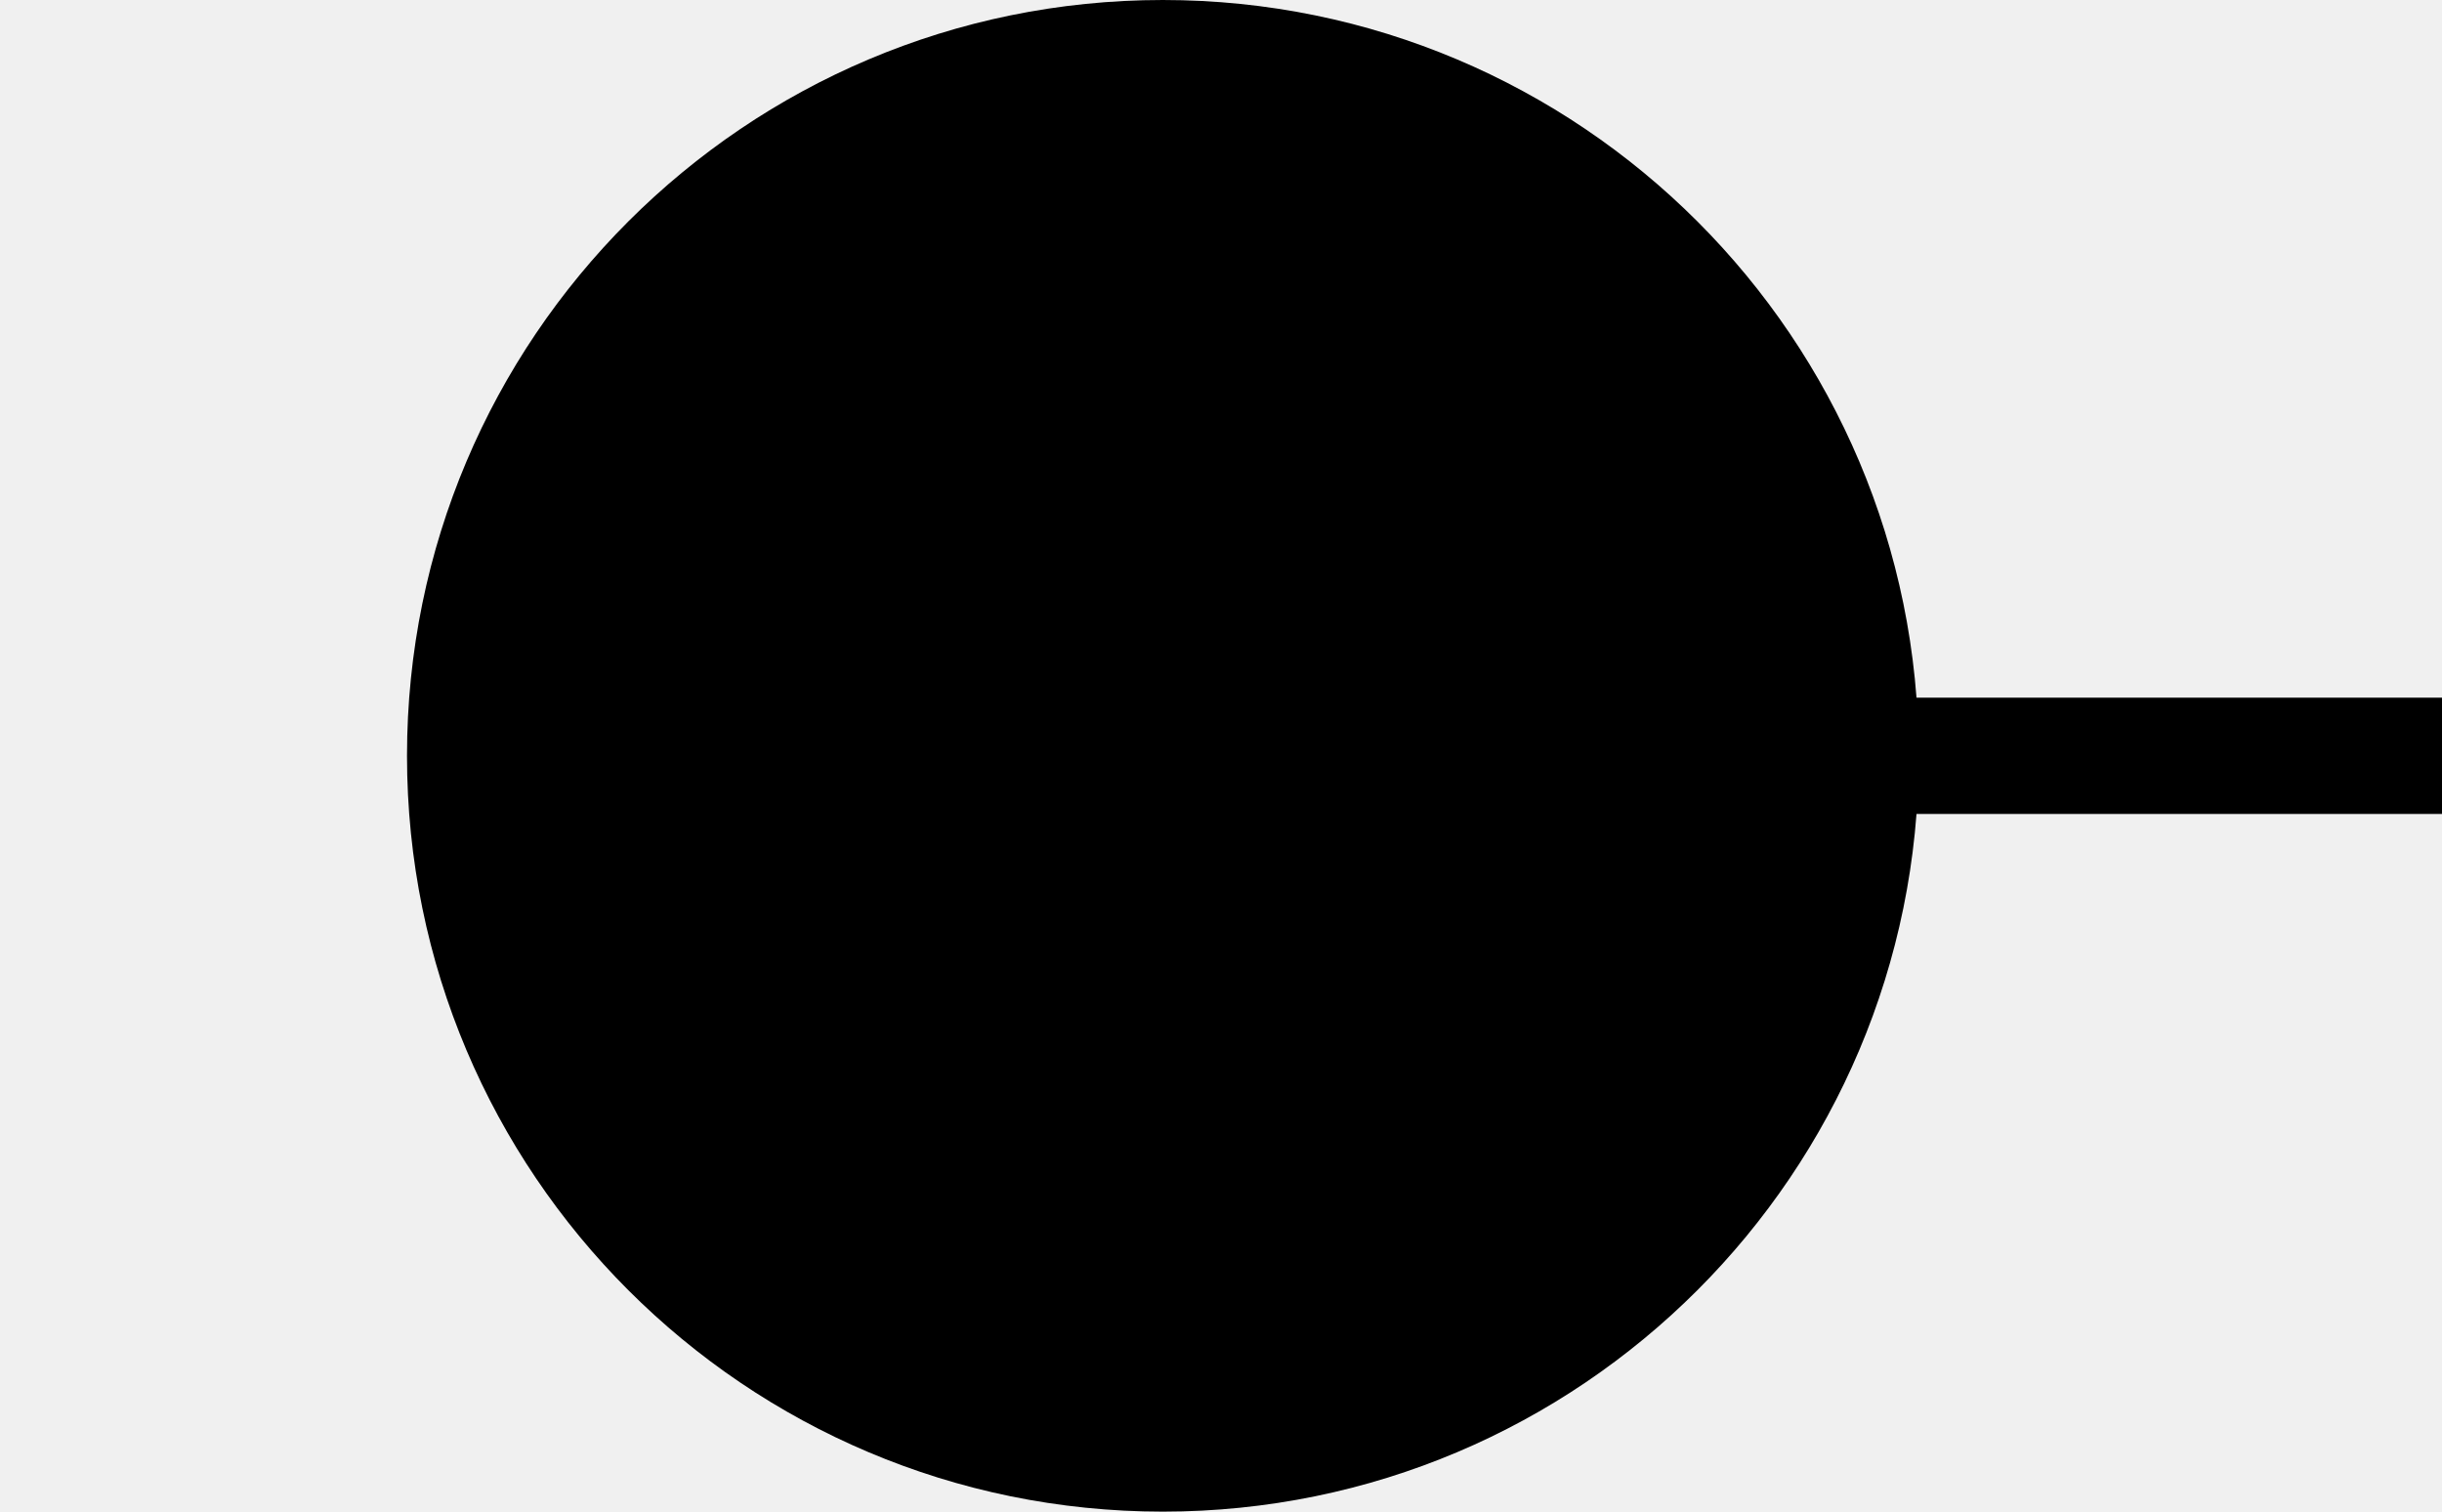
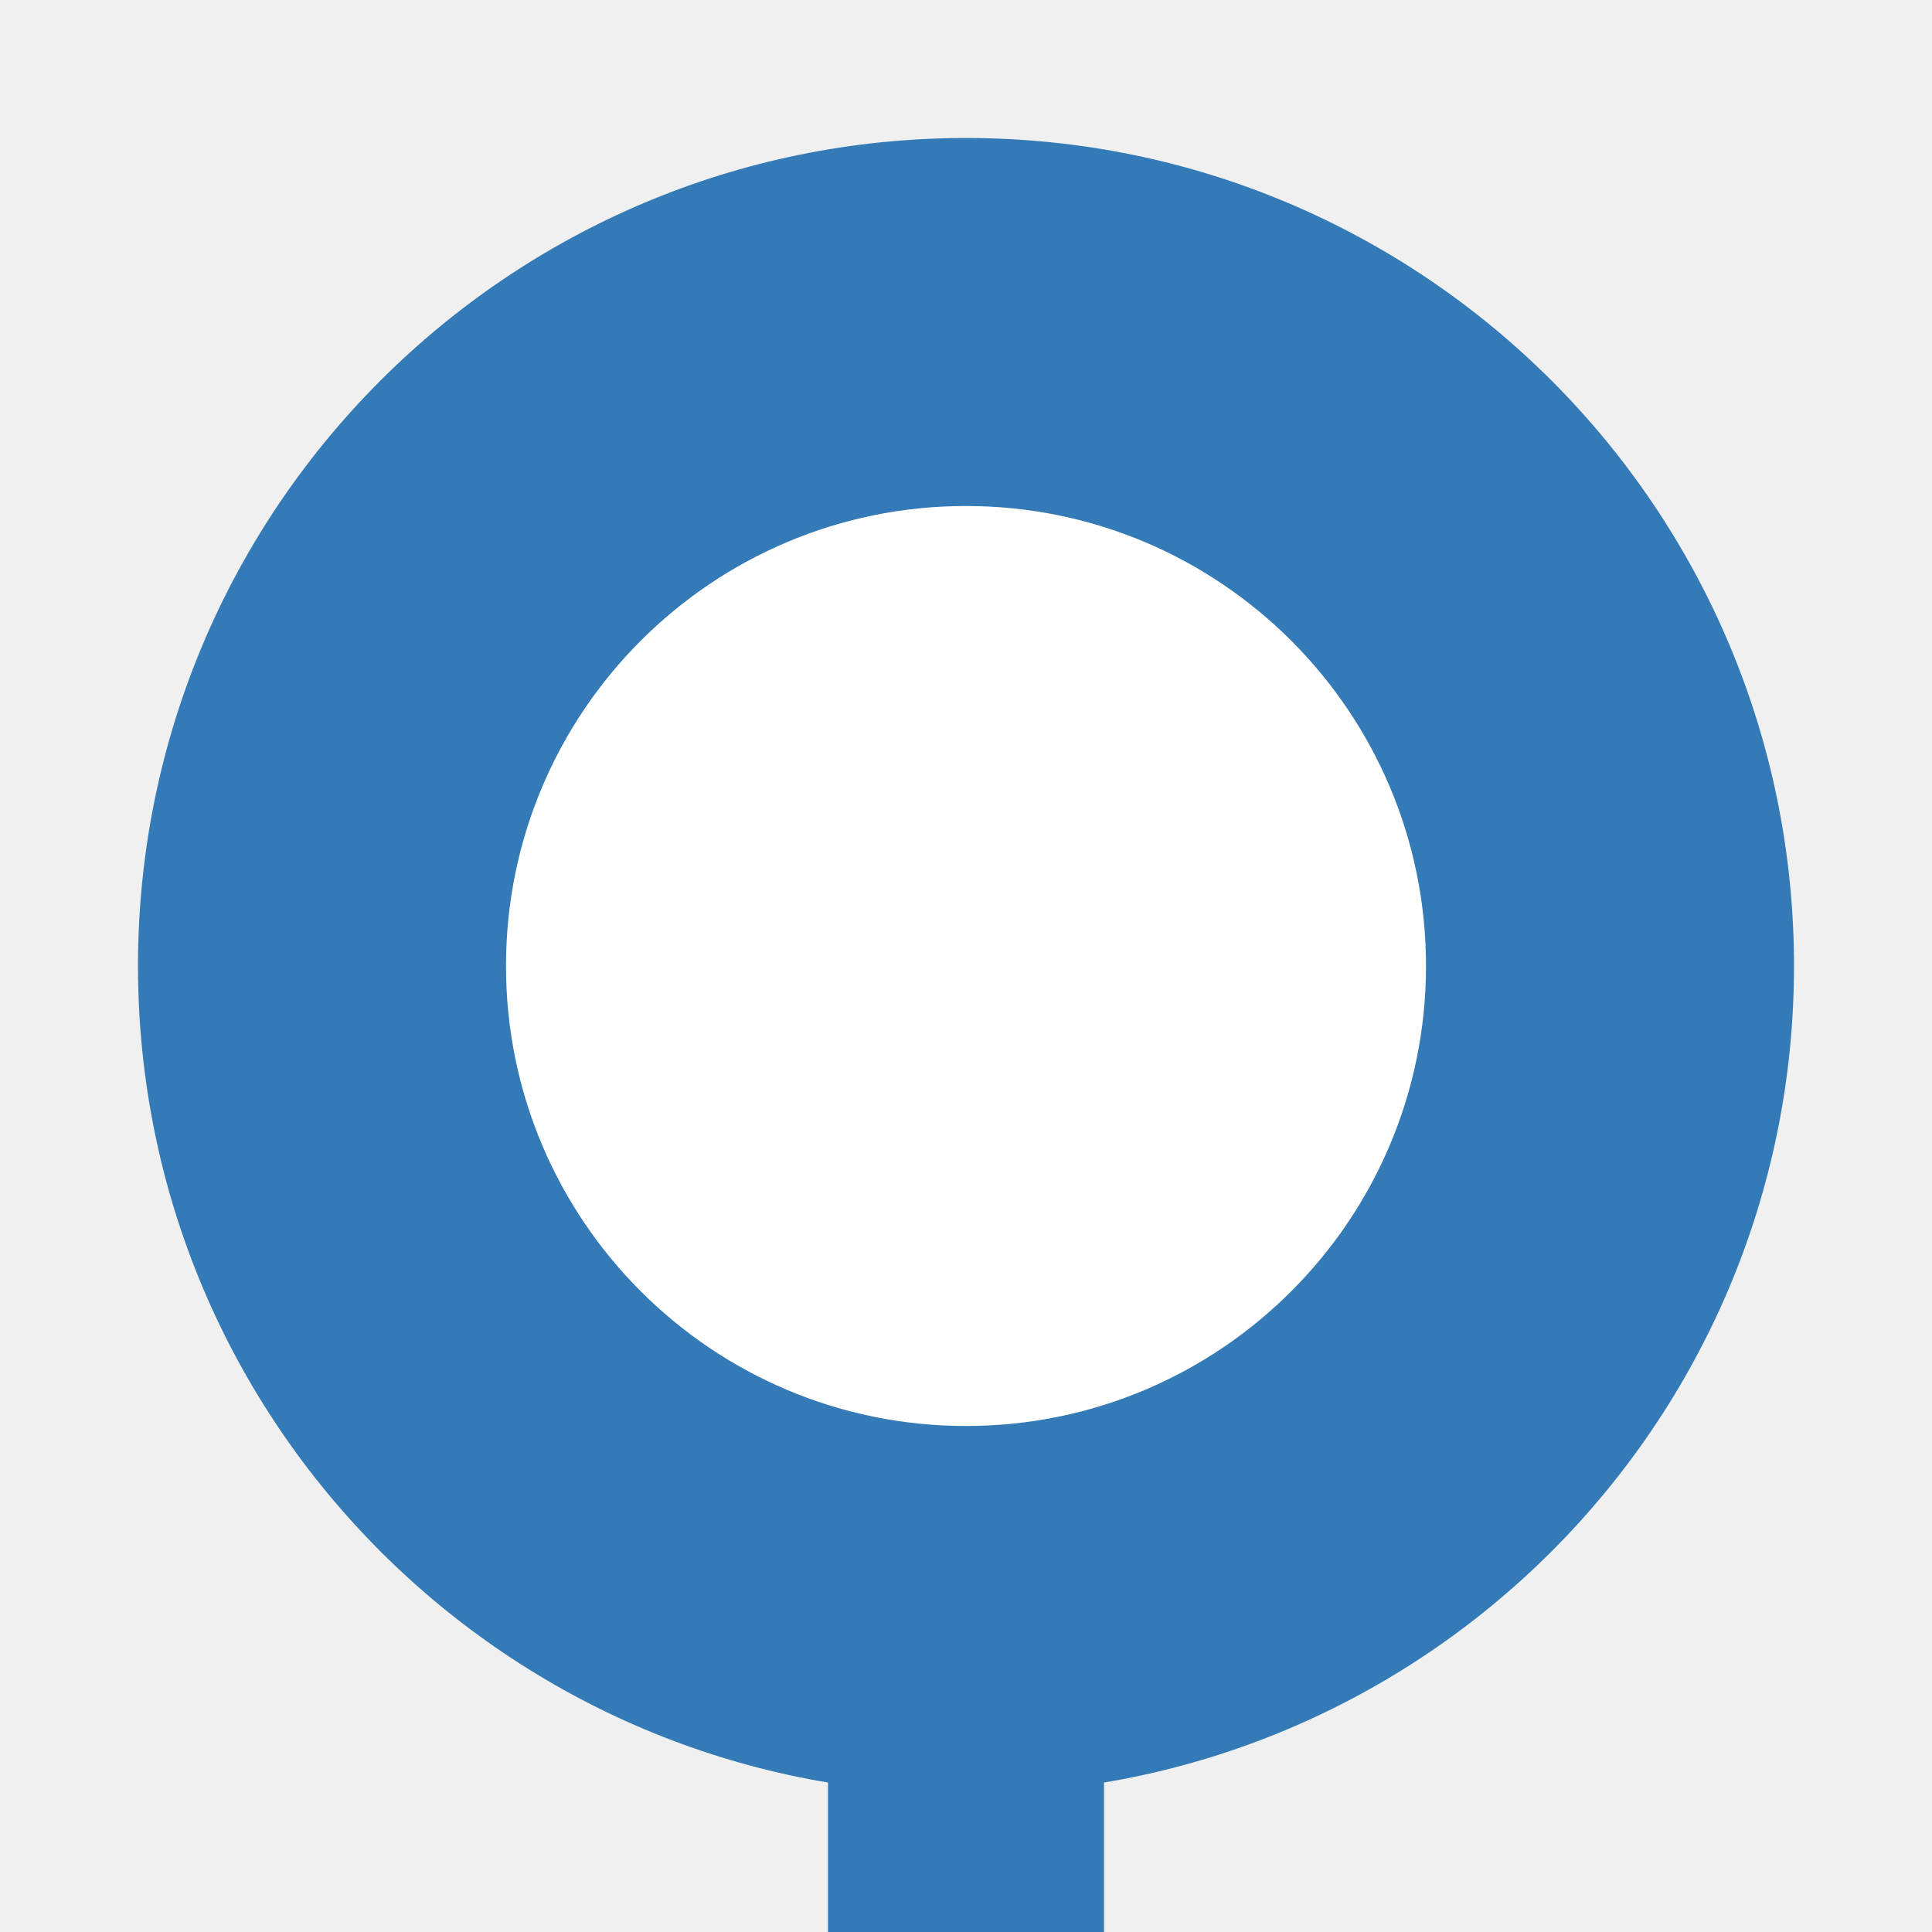
- <svg xmlns="http://www.w3.org/2000/svg" version="1.1" height="13" width="21" viewBox="0 0 21 13" overflow="visible" enable-background="new 0 0 21 13" xml:space="preserve">
+ <svg xmlns="http://www.w3.org/2000/svg" version="1.1" height="21" width="21" viewBox="0 0 21 21" overflow="visible" enable-background="new 0 0 21 21" xml:space="preserve">
  <g id="layer1">
-     <circle fill="#000000" cx="10" cy="6.5" r="6.5" />
-     <polygon fill="#000000" points="10,6 10,7 21,7 21,6" />
+     <circle fill="#337ab7" cx="10.5" cy="10.5" r="9" />
+     <circle fill="#FFFFFF" cx="10.5" cy="10.5" r="5" />
+     <polygon fill="#337ab7" points="9,16 12,16 12,21 9,21" />
  </g>
</svg>
